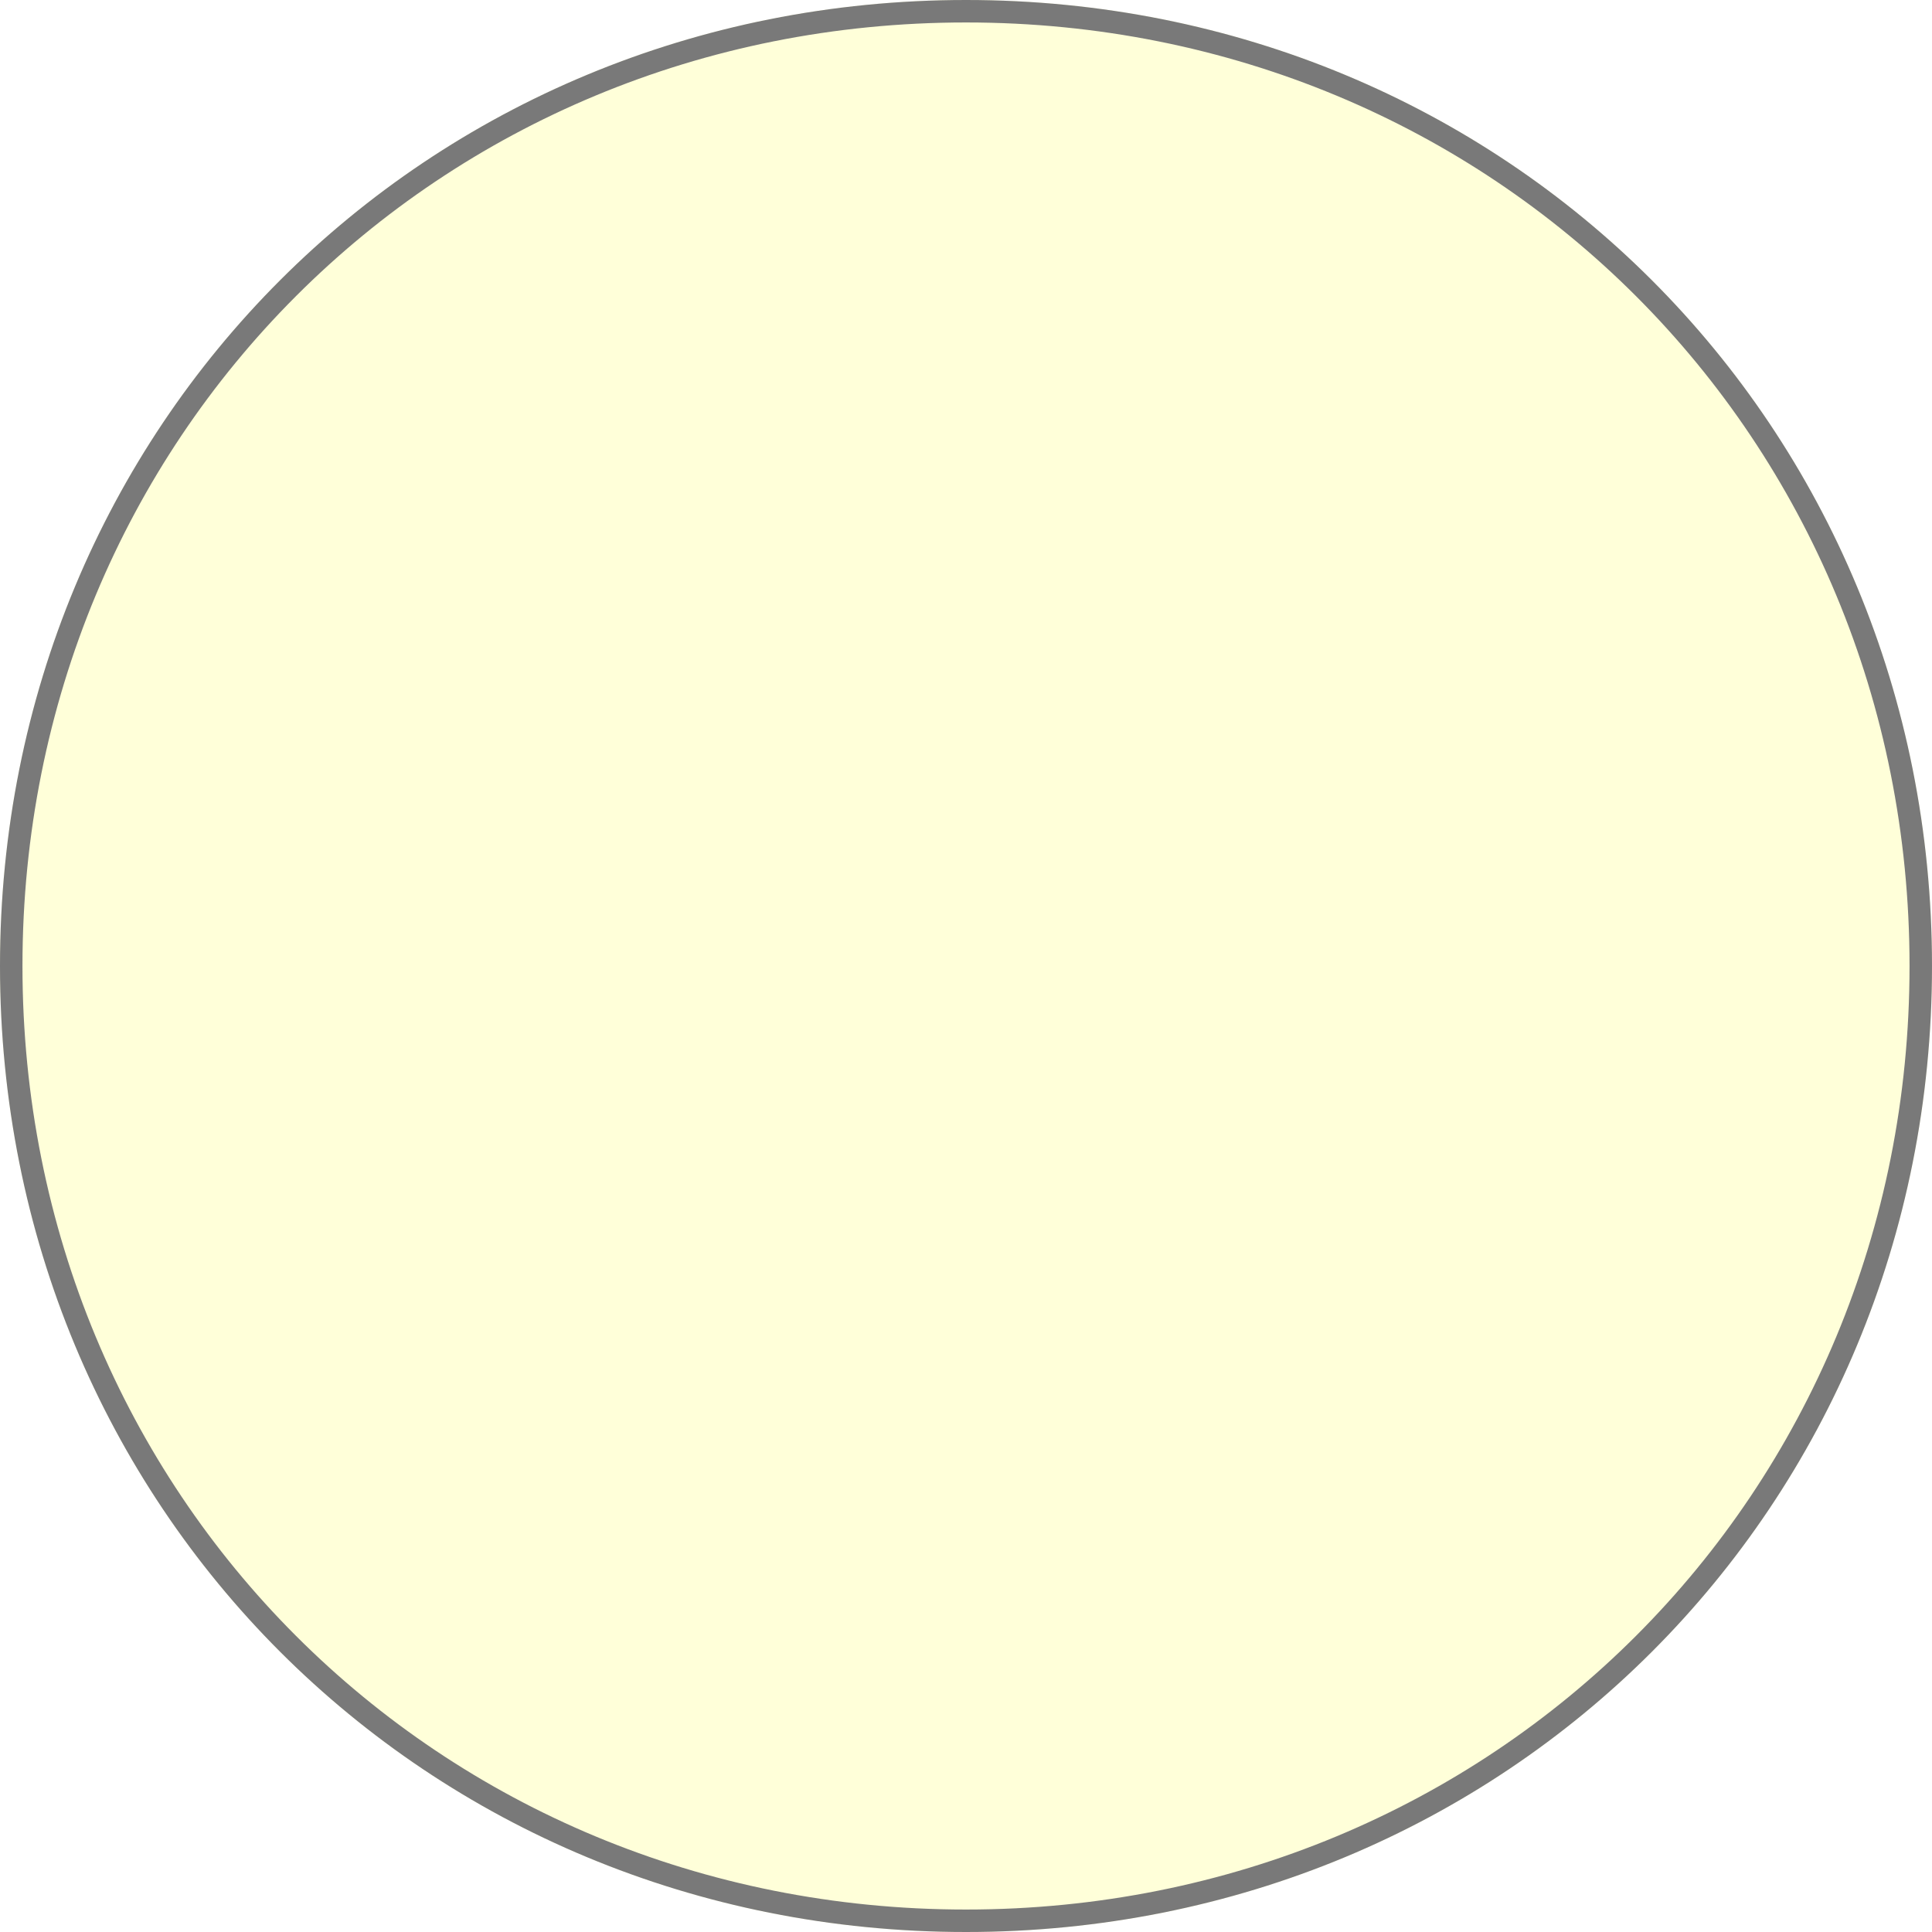
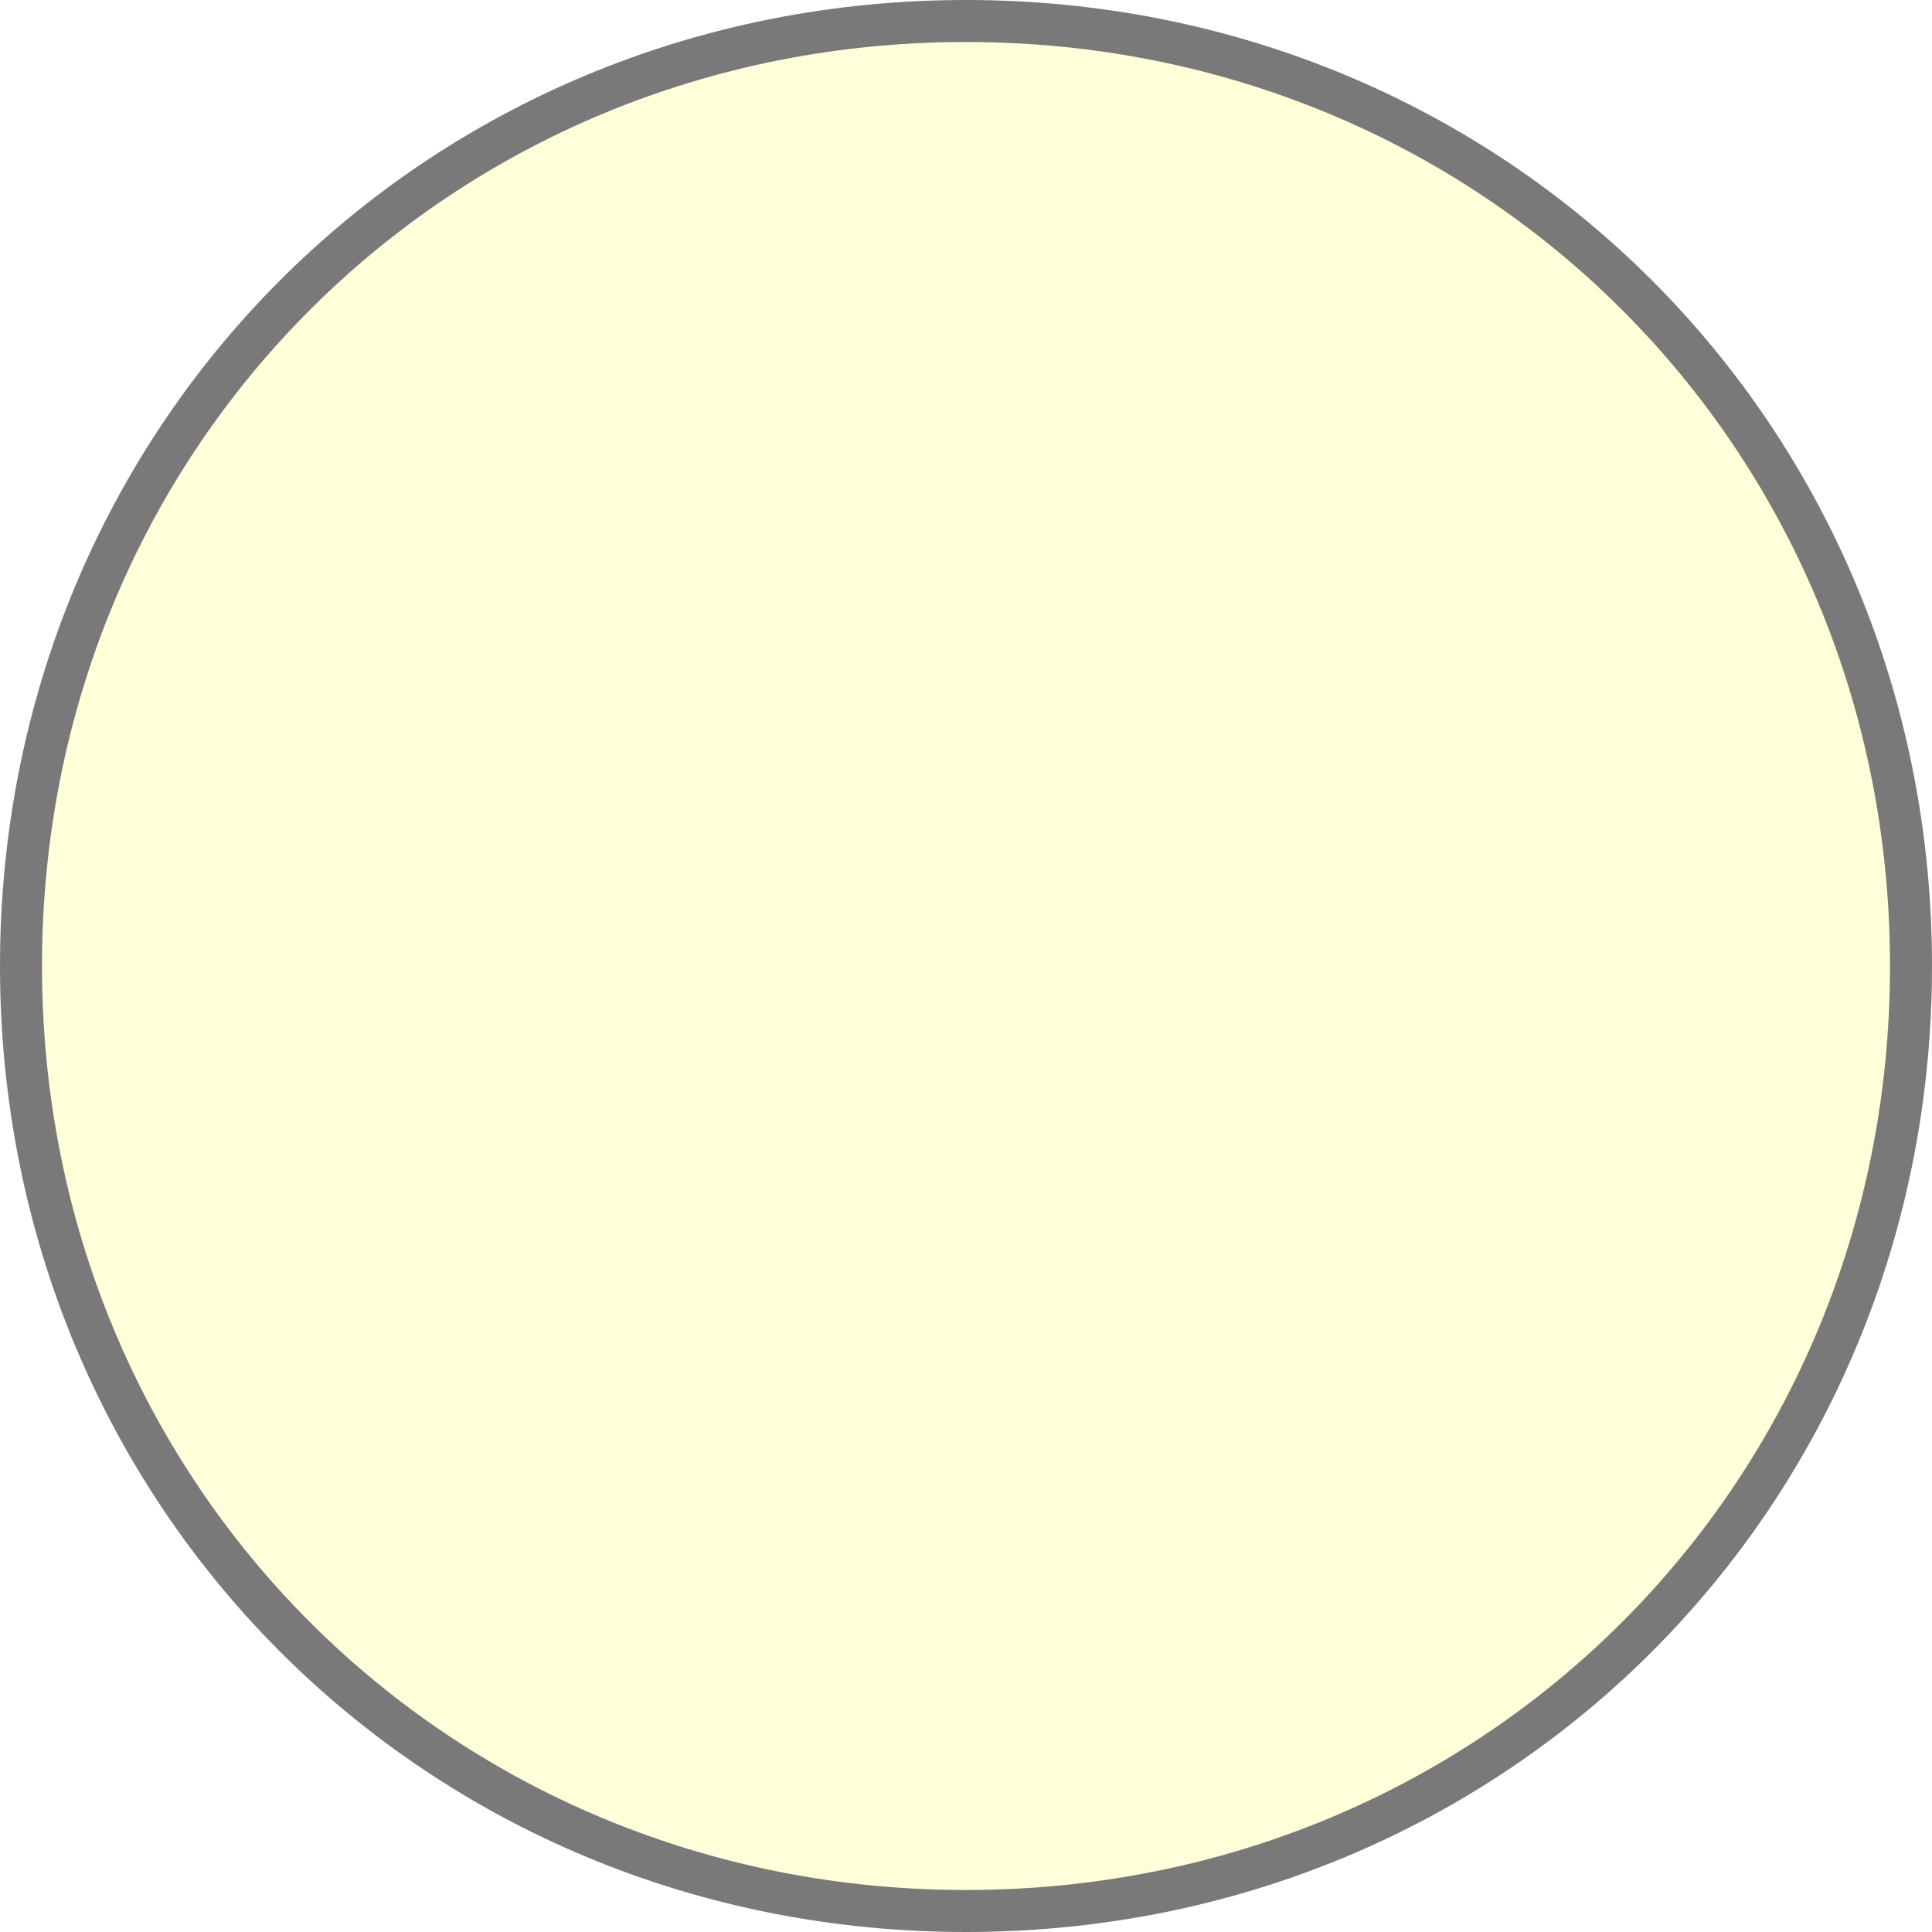
- <svg xmlns="http://www.w3.org/2000/svg" version="1.1" width="86px" height="86px">
-   <g transform="matrix(1 0 0 1 -302 -649 )">
-     <path d="M 345 649  C 369.08 649  388 667.92  388 692  C 388 716.08  369.08 735  345 735  C 320.92 735  302 716.08  302 692  C 302 667.92  320.92 649  345 649  Z " fill-rule="nonzero" fill="#ffff80" stroke="none" fill-opacity="0.298" />
-     <path d="M 345 649.5  C 368.8 649.5  387.5 668.2  387.5 692  C 387.5 715.8  368.8 734.5  345 734.5  C 321.2 734.5  302.5 715.8  302.5 692  C 302.5 668.2  321.2 649.5  345 649.5  Z " stroke-width="1" stroke="#797979" fill="none" />
+ <svg xmlns="http://www.w3.org/2000/svg" version="1.1" width="46px" height="46px">
+   <g transform="matrix(1 0 0 1 -322 -669 )">
+     <path d="M 345 669  C 357.88 669  368 679.12  368 692  C 368 704.88  357.88 715  345 715  C 332.12 715  322 704.88  322 692  C 322 679.12  332.12 669  345 669  Z " fill-rule="nonzero" fill="#ffff80" stroke="none" fill-opacity="0.298" />
+     <path d="M 345 669.5  C 357.6 669.5  367.5 679.4  367.5 692  C 367.5 704.6  357.6 714.5  345 714.5  C 332.4 714.5  322.5 704.6  322.5 692  C 322.5 679.4  332.4 669.5  345 669.5  Z " stroke-width="1" stroke="#797979" fill="none" />
  </g>
</svg>
